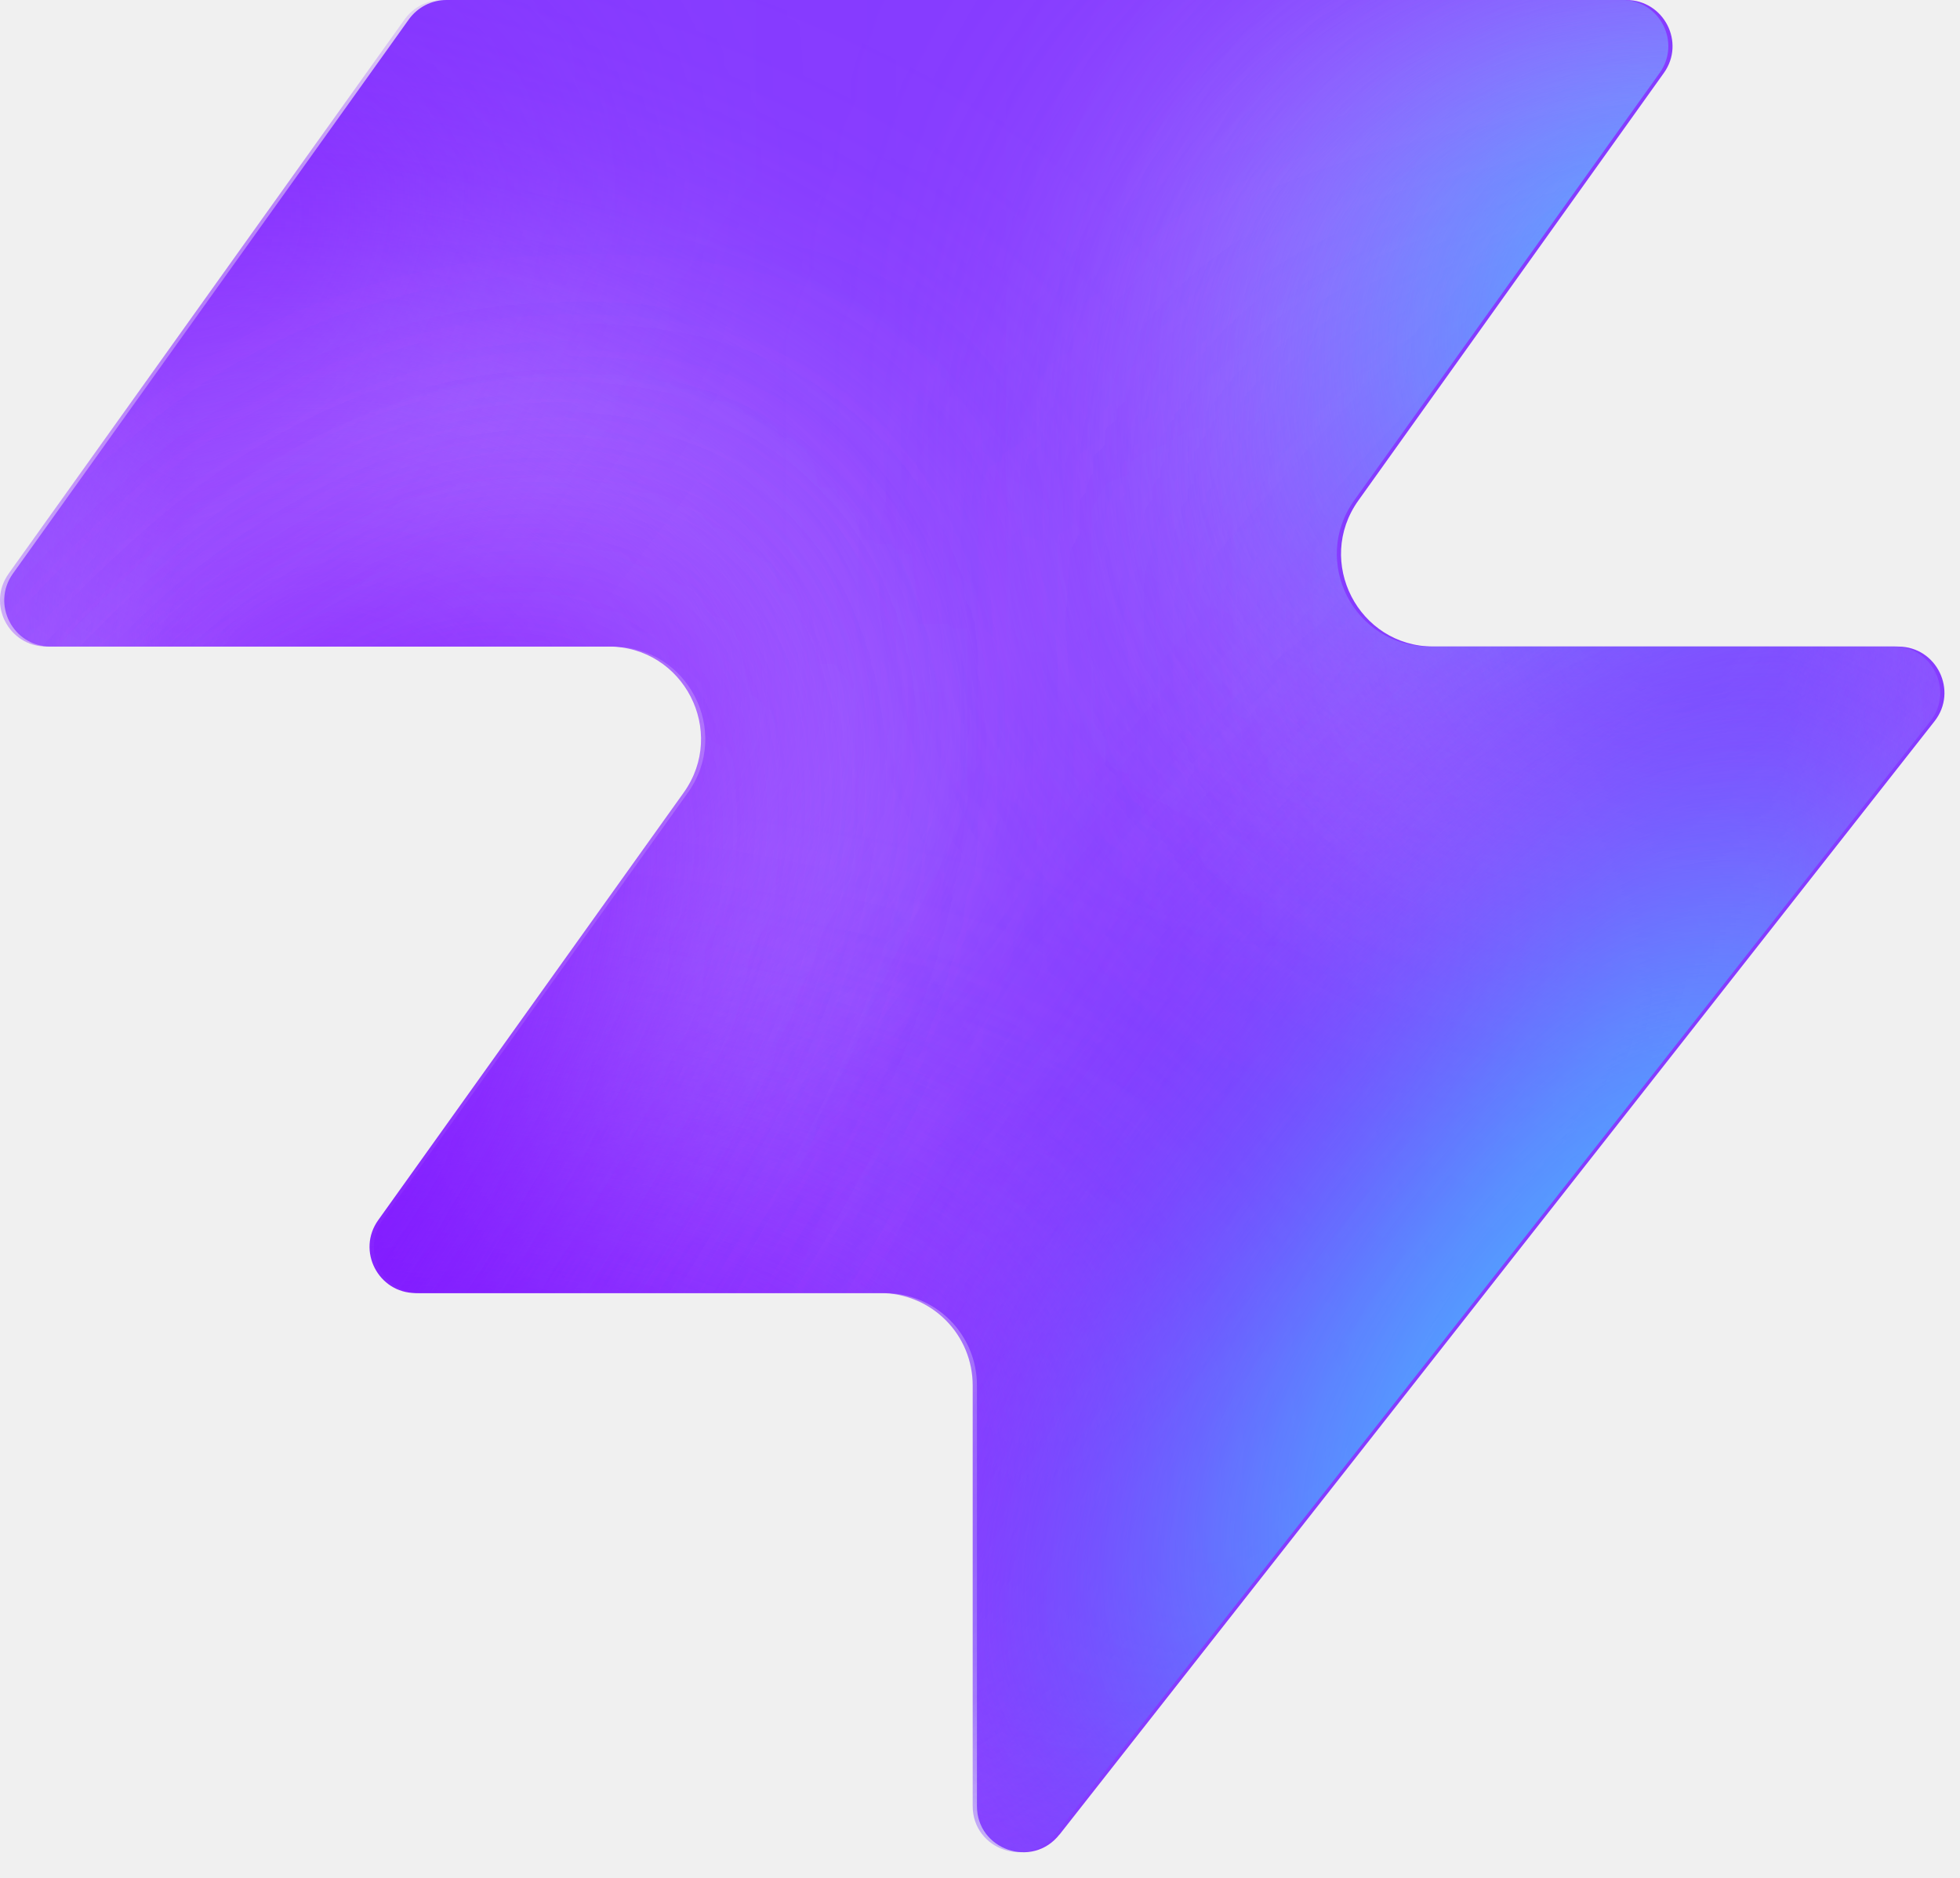
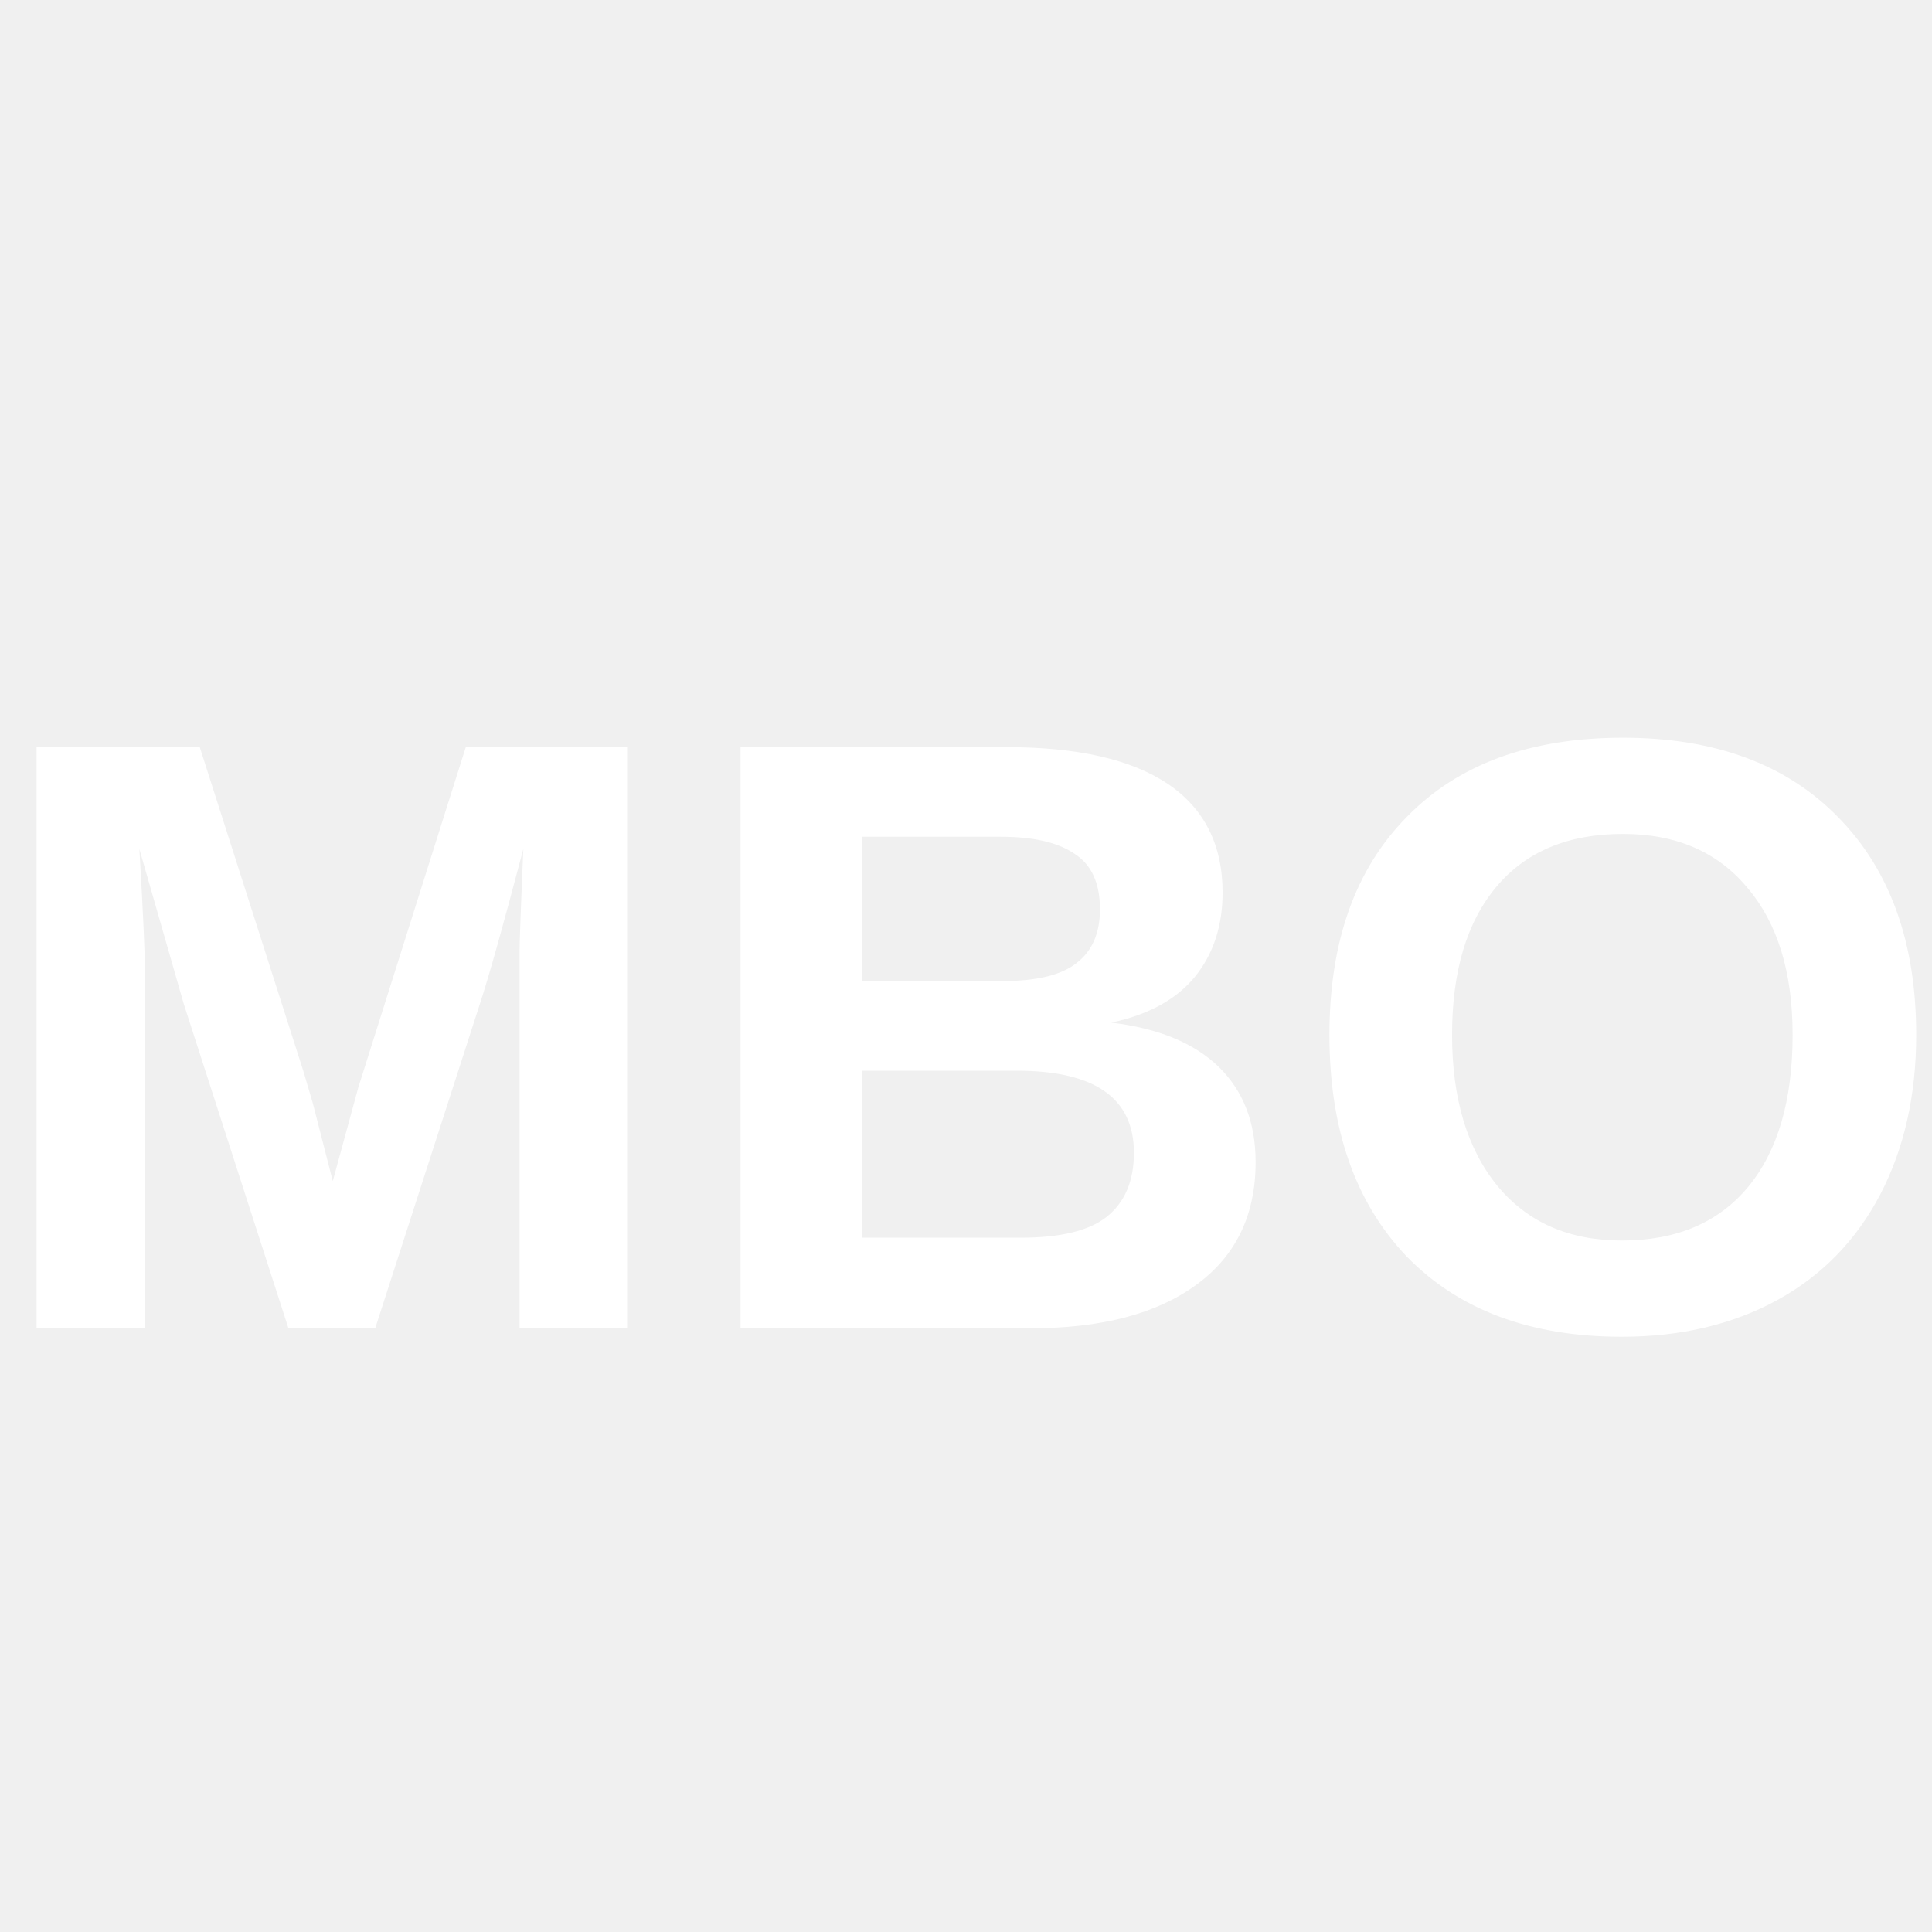
- <svg xmlns="http://www.w3.org/2000/svg" width="48" height="46" fill="none" viewBox="0 0 48 46">
-   <path fill="#863bff" d="M25.946 44.938c-.664.845-2.021.375-2.021-.698V33.937a2.26 2.26 0 0 0-2.262-2.262H10.287c-.92 0-1.456-1.04-.92-1.788l7.48-10.471c1.07-1.497 0-3.578-1.842-3.578H1.237c-.92 0-1.456-1.04-.92-1.788L10.013.474c.214-.297.556-.474.92-.474h28.894c.92 0 1.456 1.04.92 1.788l-7.48 10.471c-1.07 1.498 0 3.579 1.842 3.579h11.377c.943 0 1.473 1.088.89 1.83L25.947 44.94z" style="fill:#863bff;fill:color(display-p3 .525 .23 1);fill-opacity:1" />
-   <mask id="a" width="48" height="46" x="0" y="0" maskUnits="userSpaceOnUse" style="mask-type:alpha">
-     <path fill="#000" d="M25.842 44.938c-.664.844-2.021.375-2.021-.698V33.937a2.26 2.26 0 0 0-2.262-2.262H10.183c-.92 0-1.456-1.04-.92-1.788l7.48-10.471c1.07-1.498 0-3.579-1.842-3.579H1.133c-.92 0-1.456-1.04-.92-1.787L9.91.473c.214-.297.556-.474.92-.474h28.894c.92 0 1.456 1.04.92 1.788l-7.48 10.471c-1.07 1.498 0 3.578 1.842 3.578h11.377c.943 0 1.473 1.088.89 1.832L25.843 44.94z" style="fill:#000;fill-opacity:1" />
-   </mask>
-   <g mask="url(#a)">
-     <g filter="url(#b)">
-       <ellipse cx="5.508" cy="14.704" fill="#ede6ff" rx="5.508" ry="14.704" style="fill:#ede6ff;fill:color(display-p3 .927 .903 1);fill-opacity:1" transform="matrix(.00324 1 1 -.00324 -4.47 31.516)" />
-     </g>
-     <g filter="url(#c)">
-       <ellipse cx="10.399" cy="29.851" fill="#ede6ff" rx="10.399" ry="29.851" style="fill:#ede6ff;fill:color(display-p3 .927 .903 1);fill-opacity:1" transform="matrix(.00324 1 1 -.00324 -39.328 7.883)" />
-     </g>
-     <g filter="url(#d)">
-       <ellipse cx="5.508" cy="30.487" fill="#7e14ff" rx="5.508" ry="30.487" style="fill:#7e14ff;fill:color(display-p3 .492 .077 1);fill-opacity:1" transform="rotate(89.814 -25.913 -14.639)scale(1 -1)" />
-     </g>
-     <g filter="url(#e)">
-       <ellipse cx="5.508" cy="30.599" fill="#7e14ff" rx="5.508" ry="30.599" style="fill:#7e14ff;fill:color(display-p3 .492 .077 1);fill-opacity:1" transform="rotate(89.814 -32.644 -3.334)scale(1 -1)" />
-     </g>
-     <g filter="url(#f)">
-       <ellipse cx="5.508" cy="30.599" fill="#7e14ff" rx="5.508" ry="30.599" style="fill:#7e14ff;fill:color(display-p3 .492 .077 1);fill-opacity:1" transform="matrix(.00324 1 1 -.00324 -34.34 30.47)" />
-     </g>
-     <g filter="url(#g)">
-       <ellipse cx="14.072" cy="22.078" fill="#ede6ff" rx="14.072" ry="22.078" style="fill:#ede6ff;fill:color(display-p3 .927 .903 1);fill-opacity:1" transform="rotate(93.35 24.506 48.493)scale(-1 1)" />
-     </g>
-     <g filter="url(#h)">
-       <ellipse cx="3.47" cy="21.501" fill="#7e14ff" rx="3.47" ry="21.501" style="fill:#7e14ff;fill:color(display-p3 .492 .077 1);fill-opacity:1" transform="rotate(89.009 28.708 47.59)scale(-1 1)" />
-     </g>
-     <g filter="url(#i)">
-       <ellipse cx="3.47" cy="21.501" fill="#7e14ff" rx="3.47" ry="21.501" style="fill:#7e14ff;fill:color(display-p3 .492 .077 1);fill-opacity:1" transform="rotate(89.009 28.708 47.59)scale(-1 1)" />
-     </g>
-     <g filter="url(#j)">
-       <ellipse cx=".387" cy="8.972" fill="#7e14ff" rx="4.407" ry="29.108" style="fill:#7e14ff;fill:color(display-p3 .492 .077 1);fill-opacity:1" transform="rotate(39.51 .387 8.972)" />
-     </g>
-     <g filter="url(#k)">
-       <ellipse cx="47.523" cy="-6.092" fill="#7e14ff" rx="4.407" ry="29.108" style="fill:#7e14ff;fill:color(display-p3 .492 .077 1);fill-opacity:1" transform="rotate(37.892 47.523 -6.092)" />
-     </g>
-     <g filter="url(#l)">
-       <ellipse cx="41.412" cy="6.333" fill="#47bfff" rx="5.971" ry="9.665" style="fill:#47bfff;fill:color(display-p3 .28 .748 1);fill-opacity:1" transform="rotate(37.892 41.412 6.333)" />
-     </g>
-     <g filter="url(#m)">
-       <ellipse cx="-1.879" cy="38.332" fill="#7e14ff" rx="4.407" ry="29.108" style="fill:#7e14ff;fill:color(display-p3 .492 .077 1);fill-opacity:1" transform="rotate(37.892 -1.88 38.332)" />
-     </g>
-     <g filter="url(#n)">
-       <ellipse cx="-1.879" cy="38.332" fill="#7e14ff" rx="4.407" ry="29.108" style="fill:#7e14ff;fill:color(display-p3 .492 .077 1);fill-opacity:1" transform="rotate(37.892 -1.88 38.332)" />
-     </g>
-     <g filter="url(#o)">
-       <ellipse cx="35.651" cy="29.907" fill="#7e14ff" rx="4.407" ry="29.108" style="fill:#7e14ff;fill:color(display-p3 .492 .077 1);fill-opacity:1" transform="rotate(37.892 35.651 29.907)" />
-     </g>
-     <g filter="url(#p)">
-       <ellipse cx="38.418" cy="32.4" fill="#47bfff" rx="5.971" ry="15.297" style="fill:#47bfff;fill:color(display-p3 .28 .748 1);fill-opacity:1" transform="rotate(37.892 38.418 32.4)" />
-     </g>
-   </g>
-   <defs>
-     <filter id="b" width="60.045" height="41.654" x="-19.77" y="16.149" color-interpolation-filters="sRGB" filterUnits="userSpaceOnUse">
-       <feFlood flood-opacity="0" result="BackgroundImageFix" />
-       <feBlend in="SourceGraphic" in2="BackgroundImageFix" result="shape" />
-       <feGaussianBlur result="effect1_foregroundBlur_2002_17158" stdDeviation="7.659" />
-     </filter>
-     <filter id="c" width="90.34" height="51.437" x="-54.613" y="-7.533" color-interpolation-filters="sRGB" filterUnits="userSpaceOnUse">
-       <feFlood flood-opacity="0" result="BackgroundImageFix" />
-       <feBlend in="SourceGraphic" in2="BackgroundImageFix" result="shape" />
-       <feGaussianBlur result="effect1_foregroundBlur_2002_17158" stdDeviation="7.659" />
-     </filter>
-     <filter id="d" width="79.355" height="29.4" x="-49.64" y="2.03" color-interpolation-filters="sRGB" filterUnits="userSpaceOnUse">
-       <feFlood flood-opacity="0" result="BackgroundImageFix" />
-       <feBlend in="SourceGraphic" in2="BackgroundImageFix" result="shape" />
-       <feGaussianBlur result="effect1_foregroundBlur_2002_17158" stdDeviation="4.596" />
-     </filter>
-     <filter id="e" width="79.579" height="29.4" x="-45.045" y="20.029" color-interpolation-filters="sRGB" filterUnits="userSpaceOnUse">
-       <feFlood flood-opacity="0" result="BackgroundImageFix" />
-       <feBlend in="SourceGraphic" in2="BackgroundImageFix" result="shape" />
-       <feGaussianBlur result="effect1_foregroundBlur_2002_17158" stdDeviation="4.596" />
-     </filter>
-     <filter id="f" width="79.579" height="29.4" x="-43.513" y="21.178" color-interpolation-filters="sRGB" filterUnits="userSpaceOnUse">
-       <feFlood flood-opacity="0" result="BackgroundImageFix" />
-       <feBlend in="SourceGraphic" in2="BackgroundImageFix" result="shape" />
-       <feGaussianBlur result="effect1_foregroundBlur_2002_17158" stdDeviation="4.596" />
-     </filter>
-     <filter id="g" width="74.749" height="58.852" x="15.756" y="-17.901" color-interpolation-filters="sRGB" filterUnits="userSpaceOnUse">
-       <feFlood flood-opacity="0" result="BackgroundImageFix" />
-       <feBlend in="SourceGraphic" in2="BackgroundImageFix" result="shape" />
-       <feGaussianBlur result="effect1_foregroundBlur_2002_17158" stdDeviation="7.659" />
-     </filter>
-     <filter id="h" width="61.377" height="25.362" x="23.548" y="2.284" color-interpolation-filters="sRGB" filterUnits="userSpaceOnUse">
-       <feFlood flood-opacity="0" result="BackgroundImageFix" />
-       <feBlend in="SourceGraphic" in2="BackgroundImageFix" result="shape" />
-       <feGaussianBlur result="effect1_foregroundBlur_2002_17158" stdDeviation="4.596" />
-     </filter>
-     <filter id="i" width="61.377" height="25.362" x="23.548" y="2.284" color-interpolation-filters="sRGB" filterUnits="userSpaceOnUse">
-       <feFlood flood-opacity="0" result="BackgroundImageFix" />
-       <feBlend in="SourceGraphic" in2="BackgroundImageFix" result="shape" />
-       <feGaussianBlur result="effect1_foregroundBlur_2002_17158" stdDeviation="4.596" />
-     </filter>
-     <filter id="j" width="56.045" height="63.649" x="-27.636" y="-22.853" color-interpolation-filters="sRGB" filterUnits="userSpaceOnUse">
-       <feFlood flood-opacity="0" result="BackgroundImageFix" />
-       <feBlend in="SourceGraphic" in2="BackgroundImageFix" result="shape" />
-       <feGaussianBlur result="effect1_foregroundBlur_2002_17158" stdDeviation="4.596" />
-     </filter>
-     <filter id="k" width="54.814" height="64.646" x="20.116" y="-38.415" color-interpolation-filters="sRGB" filterUnits="userSpaceOnUse">
-       <feFlood flood-opacity="0" result="BackgroundImageFix" />
-       <feBlend in="SourceGraphic" in2="BackgroundImageFix" result="shape" />
-       <feGaussianBlur result="effect1_foregroundBlur_2002_17158" stdDeviation="4.596" />
-     </filter>
-     <filter id="l" width="33.541" height="35.313" x="24.641" y="-11.323" color-interpolation-filters="sRGB" filterUnits="userSpaceOnUse">
-       <feFlood flood-opacity="0" result="BackgroundImageFix" />
-       <feBlend in="SourceGraphic" in2="BackgroundImageFix" result="shape" />
-       <feGaussianBlur result="effect1_foregroundBlur_2002_17158" stdDeviation="4.596" />
-     </filter>
-     <filter id="m" width="54.814" height="64.646" x="-29.286" y="6.009" color-interpolation-filters="sRGB" filterUnits="userSpaceOnUse">
-       <feFlood flood-opacity="0" result="BackgroundImageFix" />
-       <feBlend in="SourceGraphic" in2="BackgroundImageFix" result="shape" />
-       <feGaussianBlur result="effect1_foregroundBlur_2002_17158" stdDeviation="4.596" />
-     </filter>
-     <filter id="n" width="54.814" height="64.646" x="-29.286" y="6.009" color-interpolation-filters="sRGB" filterUnits="userSpaceOnUse">
-       <feFlood flood-opacity="0" result="BackgroundImageFix" />
-       <feBlend in="SourceGraphic" in2="BackgroundImageFix" result="shape" />
-       <feGaussianBlur result="effect1_foregroundBlur_2002_17158" stdDeviation="4.596" />
-     </filter>
-     <filter id="o" width="54.814" height="64.646" x="8.244" y="-2.416" color-interpolation-filters="sRGB" filterUnits="userSpaceOnUse">
-       <feFlood flood-opacity="0" result="BackgroundImageFix" />
-       <feBlend in="SourceGraphic" in2="BackgroundImageFix" result="shape" />
-       <feGaussianBlur result="effect1_foregroundBlur_2002_17158" stdDeviation="4.596" />
-     </filter>
-     <filter id="p" width="39.409" height="43.623" x="18.713" y="10.588" color-interpolation-filters="sRGB" filterUnits="userSpaceOnUse">
-       <feFlood flood-opacity="0" result="BackgroundImageFix" />
-       <feBlend in="SourceGraphic" in2="BackgroundImageFix" result="shape" />
-       <feGaussianBlur result="effect1_foregroundBlur_2002_17158" stdDeviation="4.596" />
-     </filter>
-   </defs>
+ <svg xmlns="http://www.w3.org/2000/svg" viewBox="0 0 32 32">
+   <text x="16" y="22" text-anchor="middle" font-size="14" font-weight="700" fill="#ffffff" font-family="Arial,sans-serif">MBO</text>
</svg>
